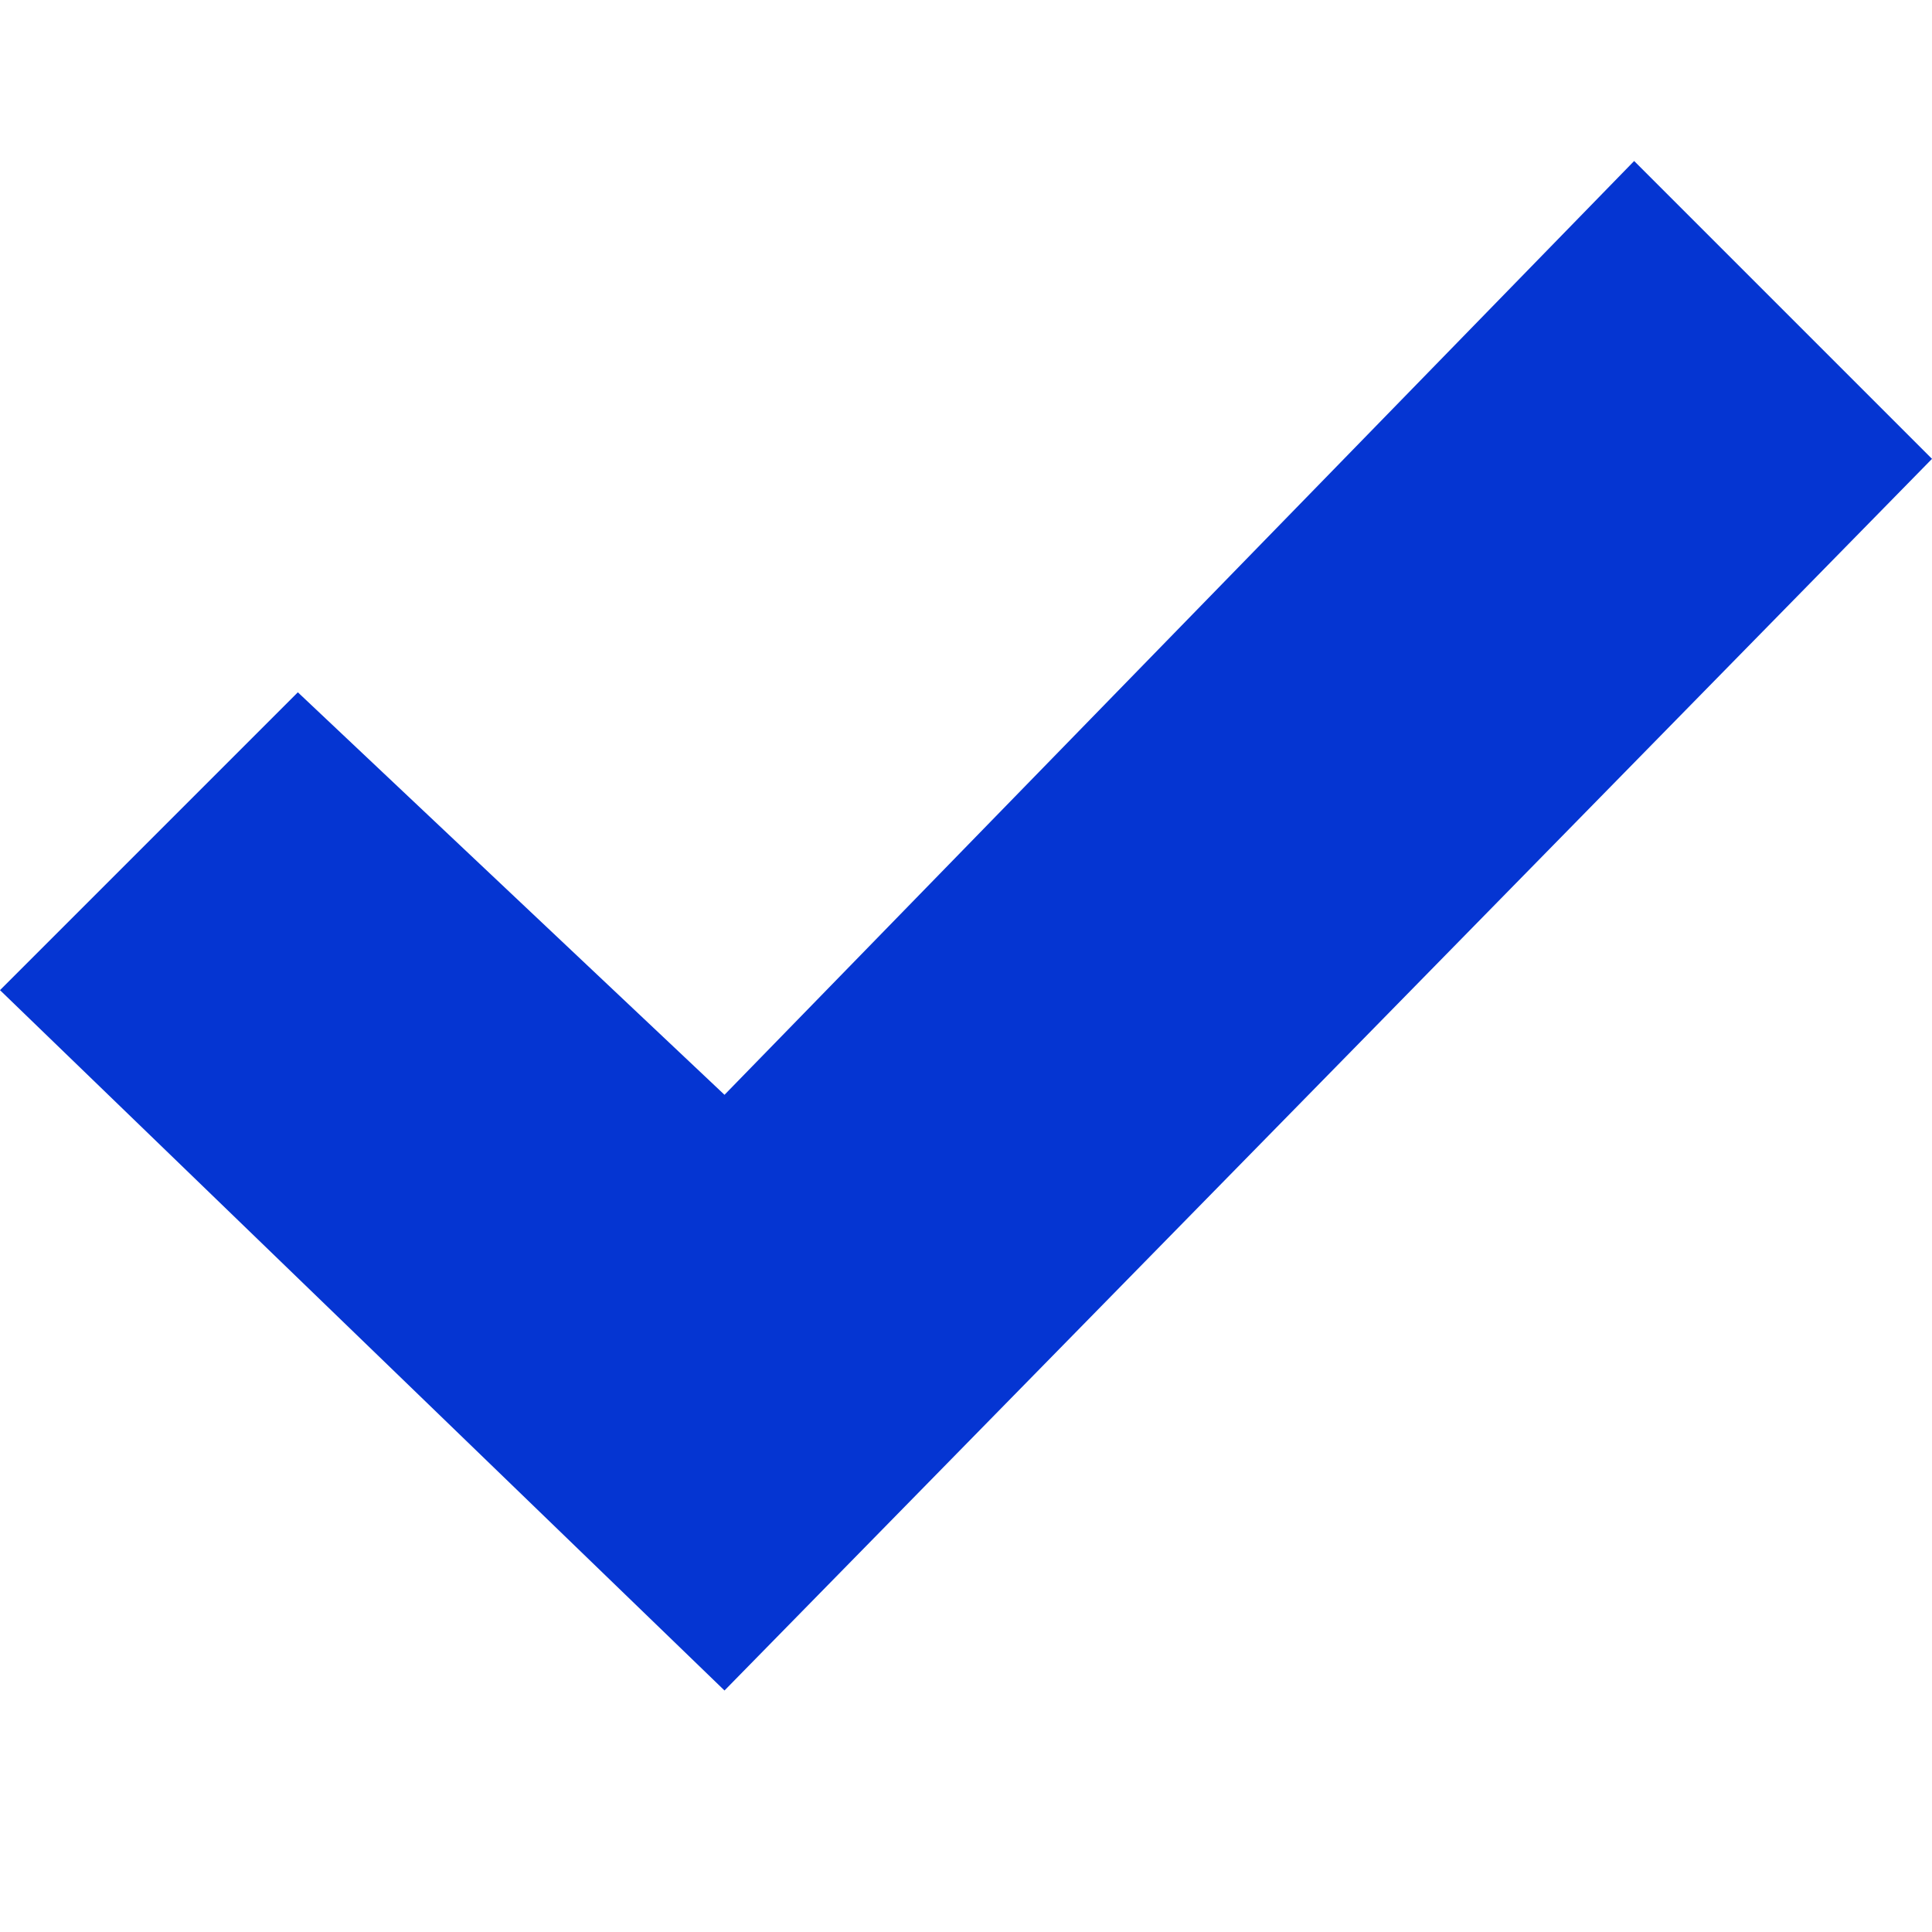
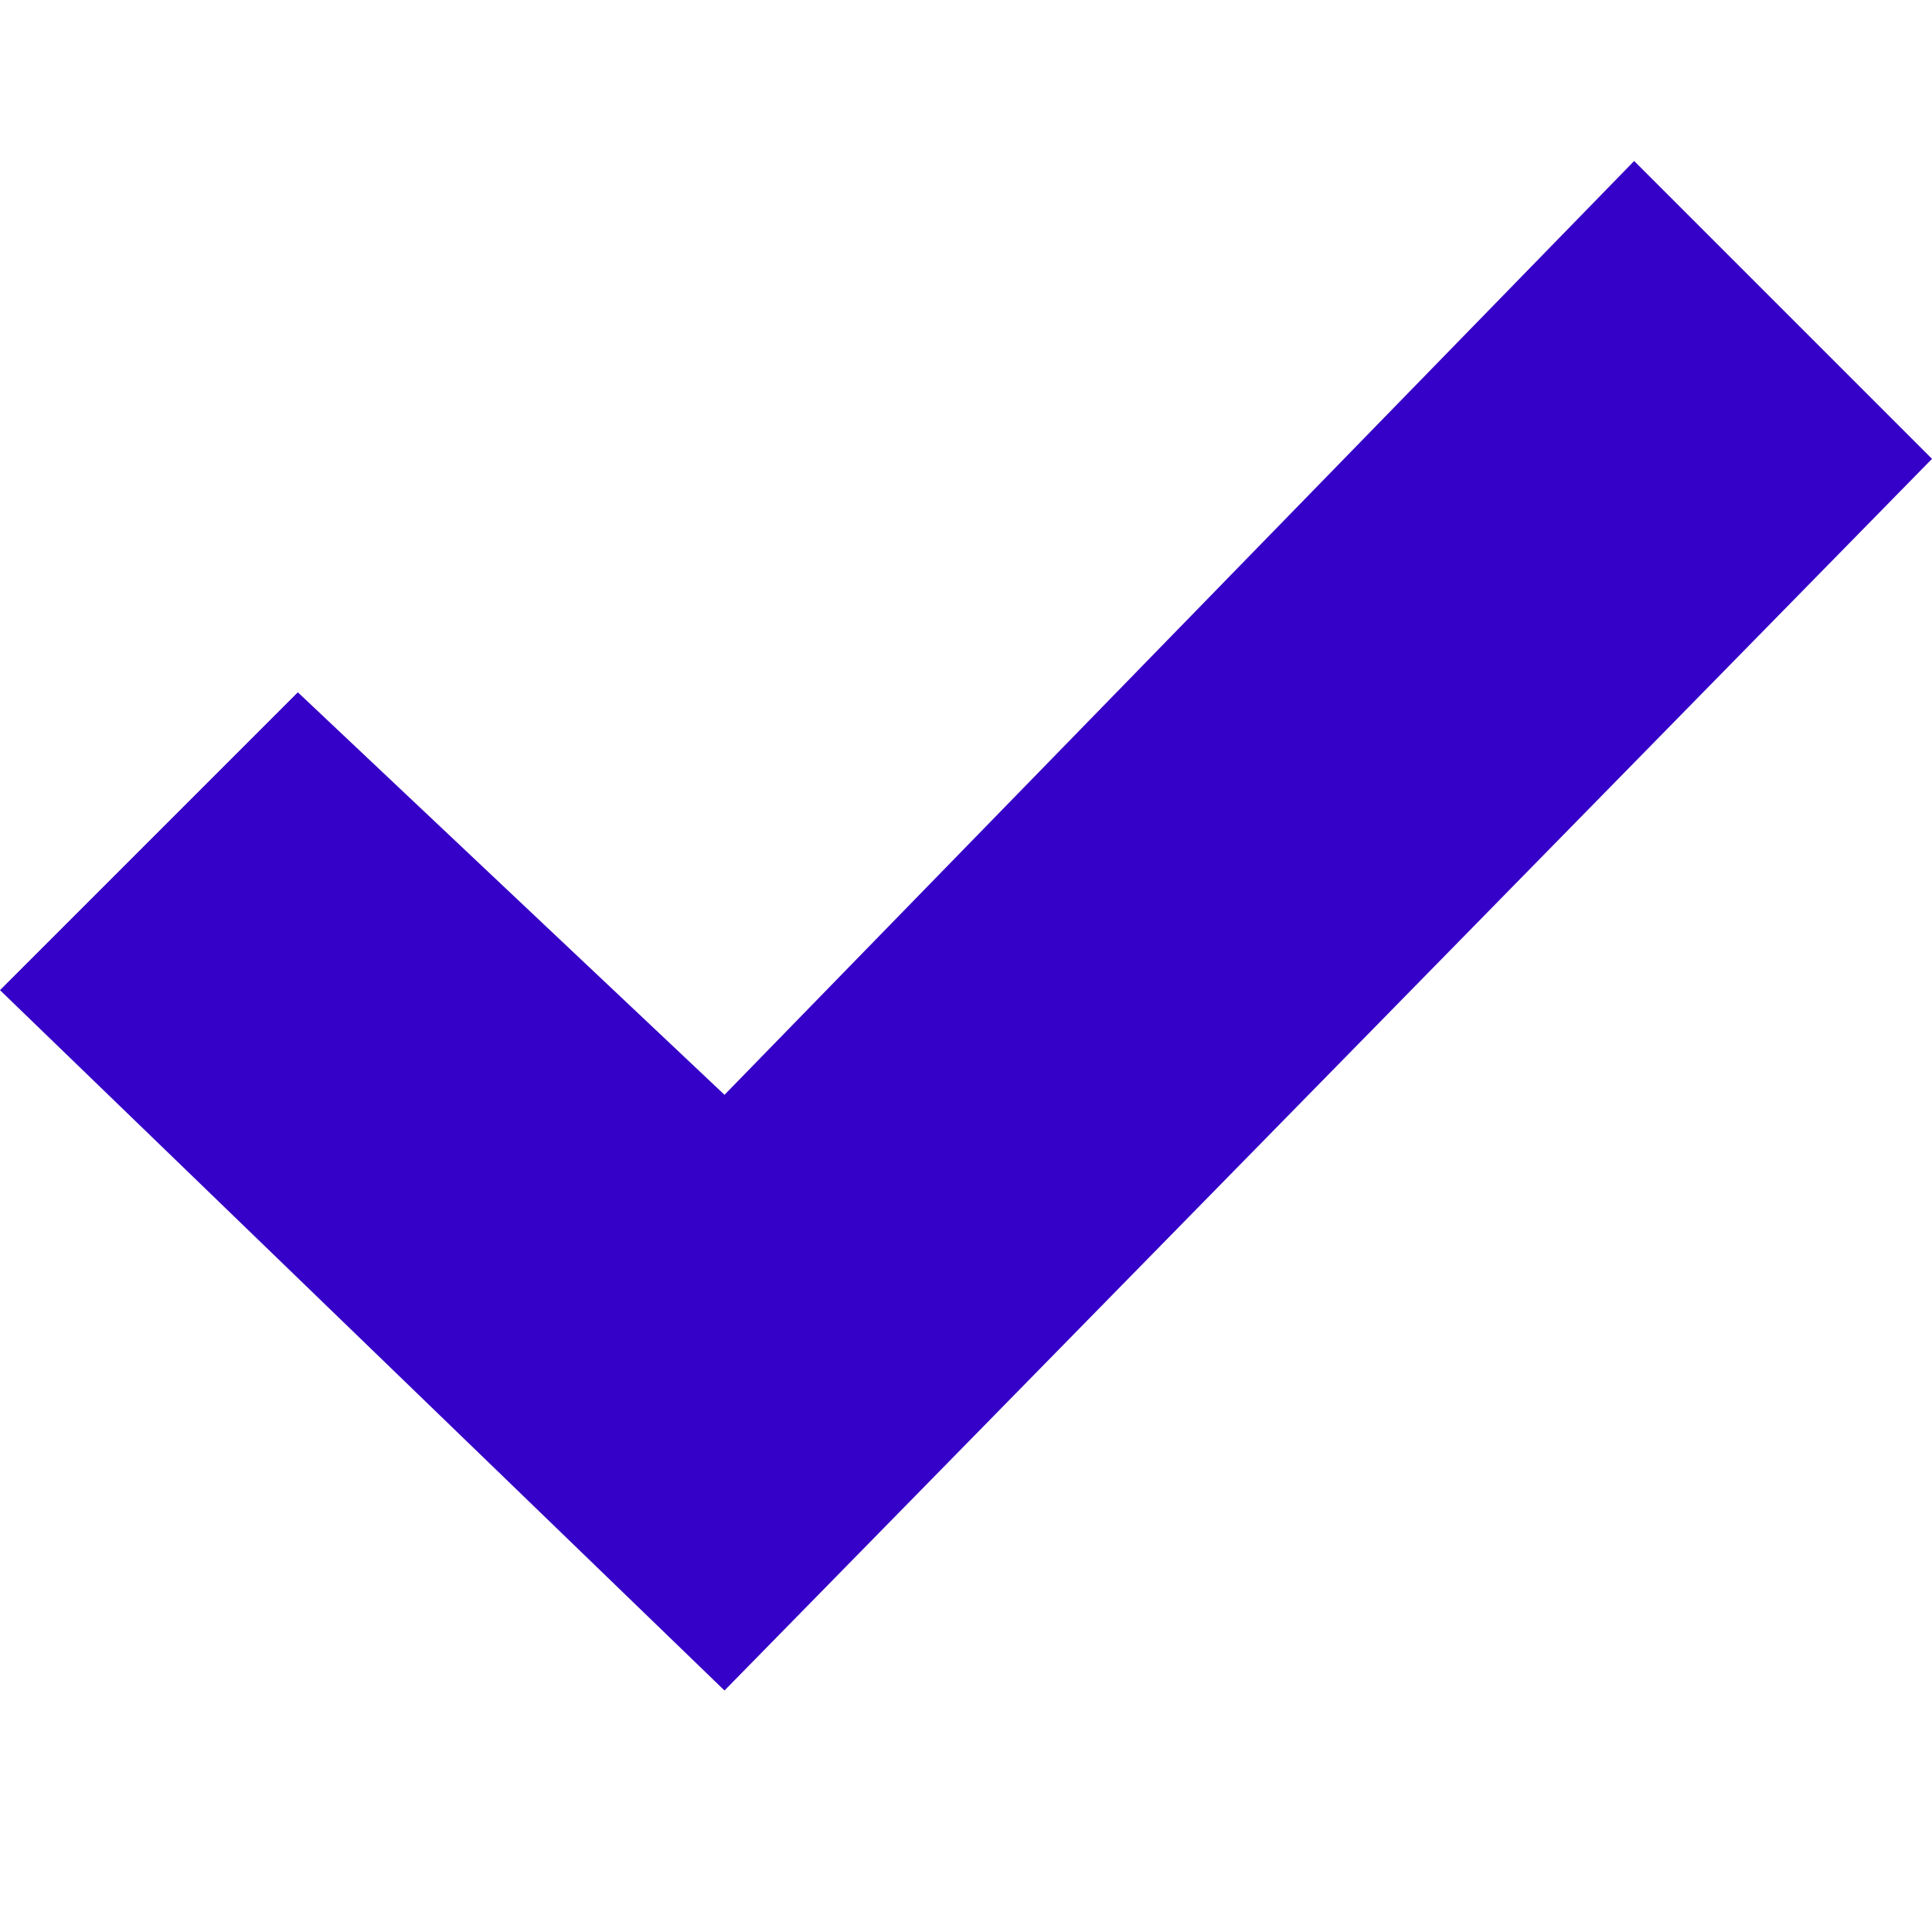
<svg xmlns="http://www.w3.org/2000/svg" version="1.1" id="Layer_1" x="0px" y="0px" viewBox="0 0 24 24" style="enable-background:new 0 0 24 24;" xml:space="preserve">
  <style type="text/css">
- 	.st0{fill:#0535D2;}
+ 	.st0{fill:#3500C7}
</style>
  <path class="st0" d="M20.3,2L9,13.6l-5.3-5L0,12.3L9,21L24,5.7L20.3,2z" />
</svg>
